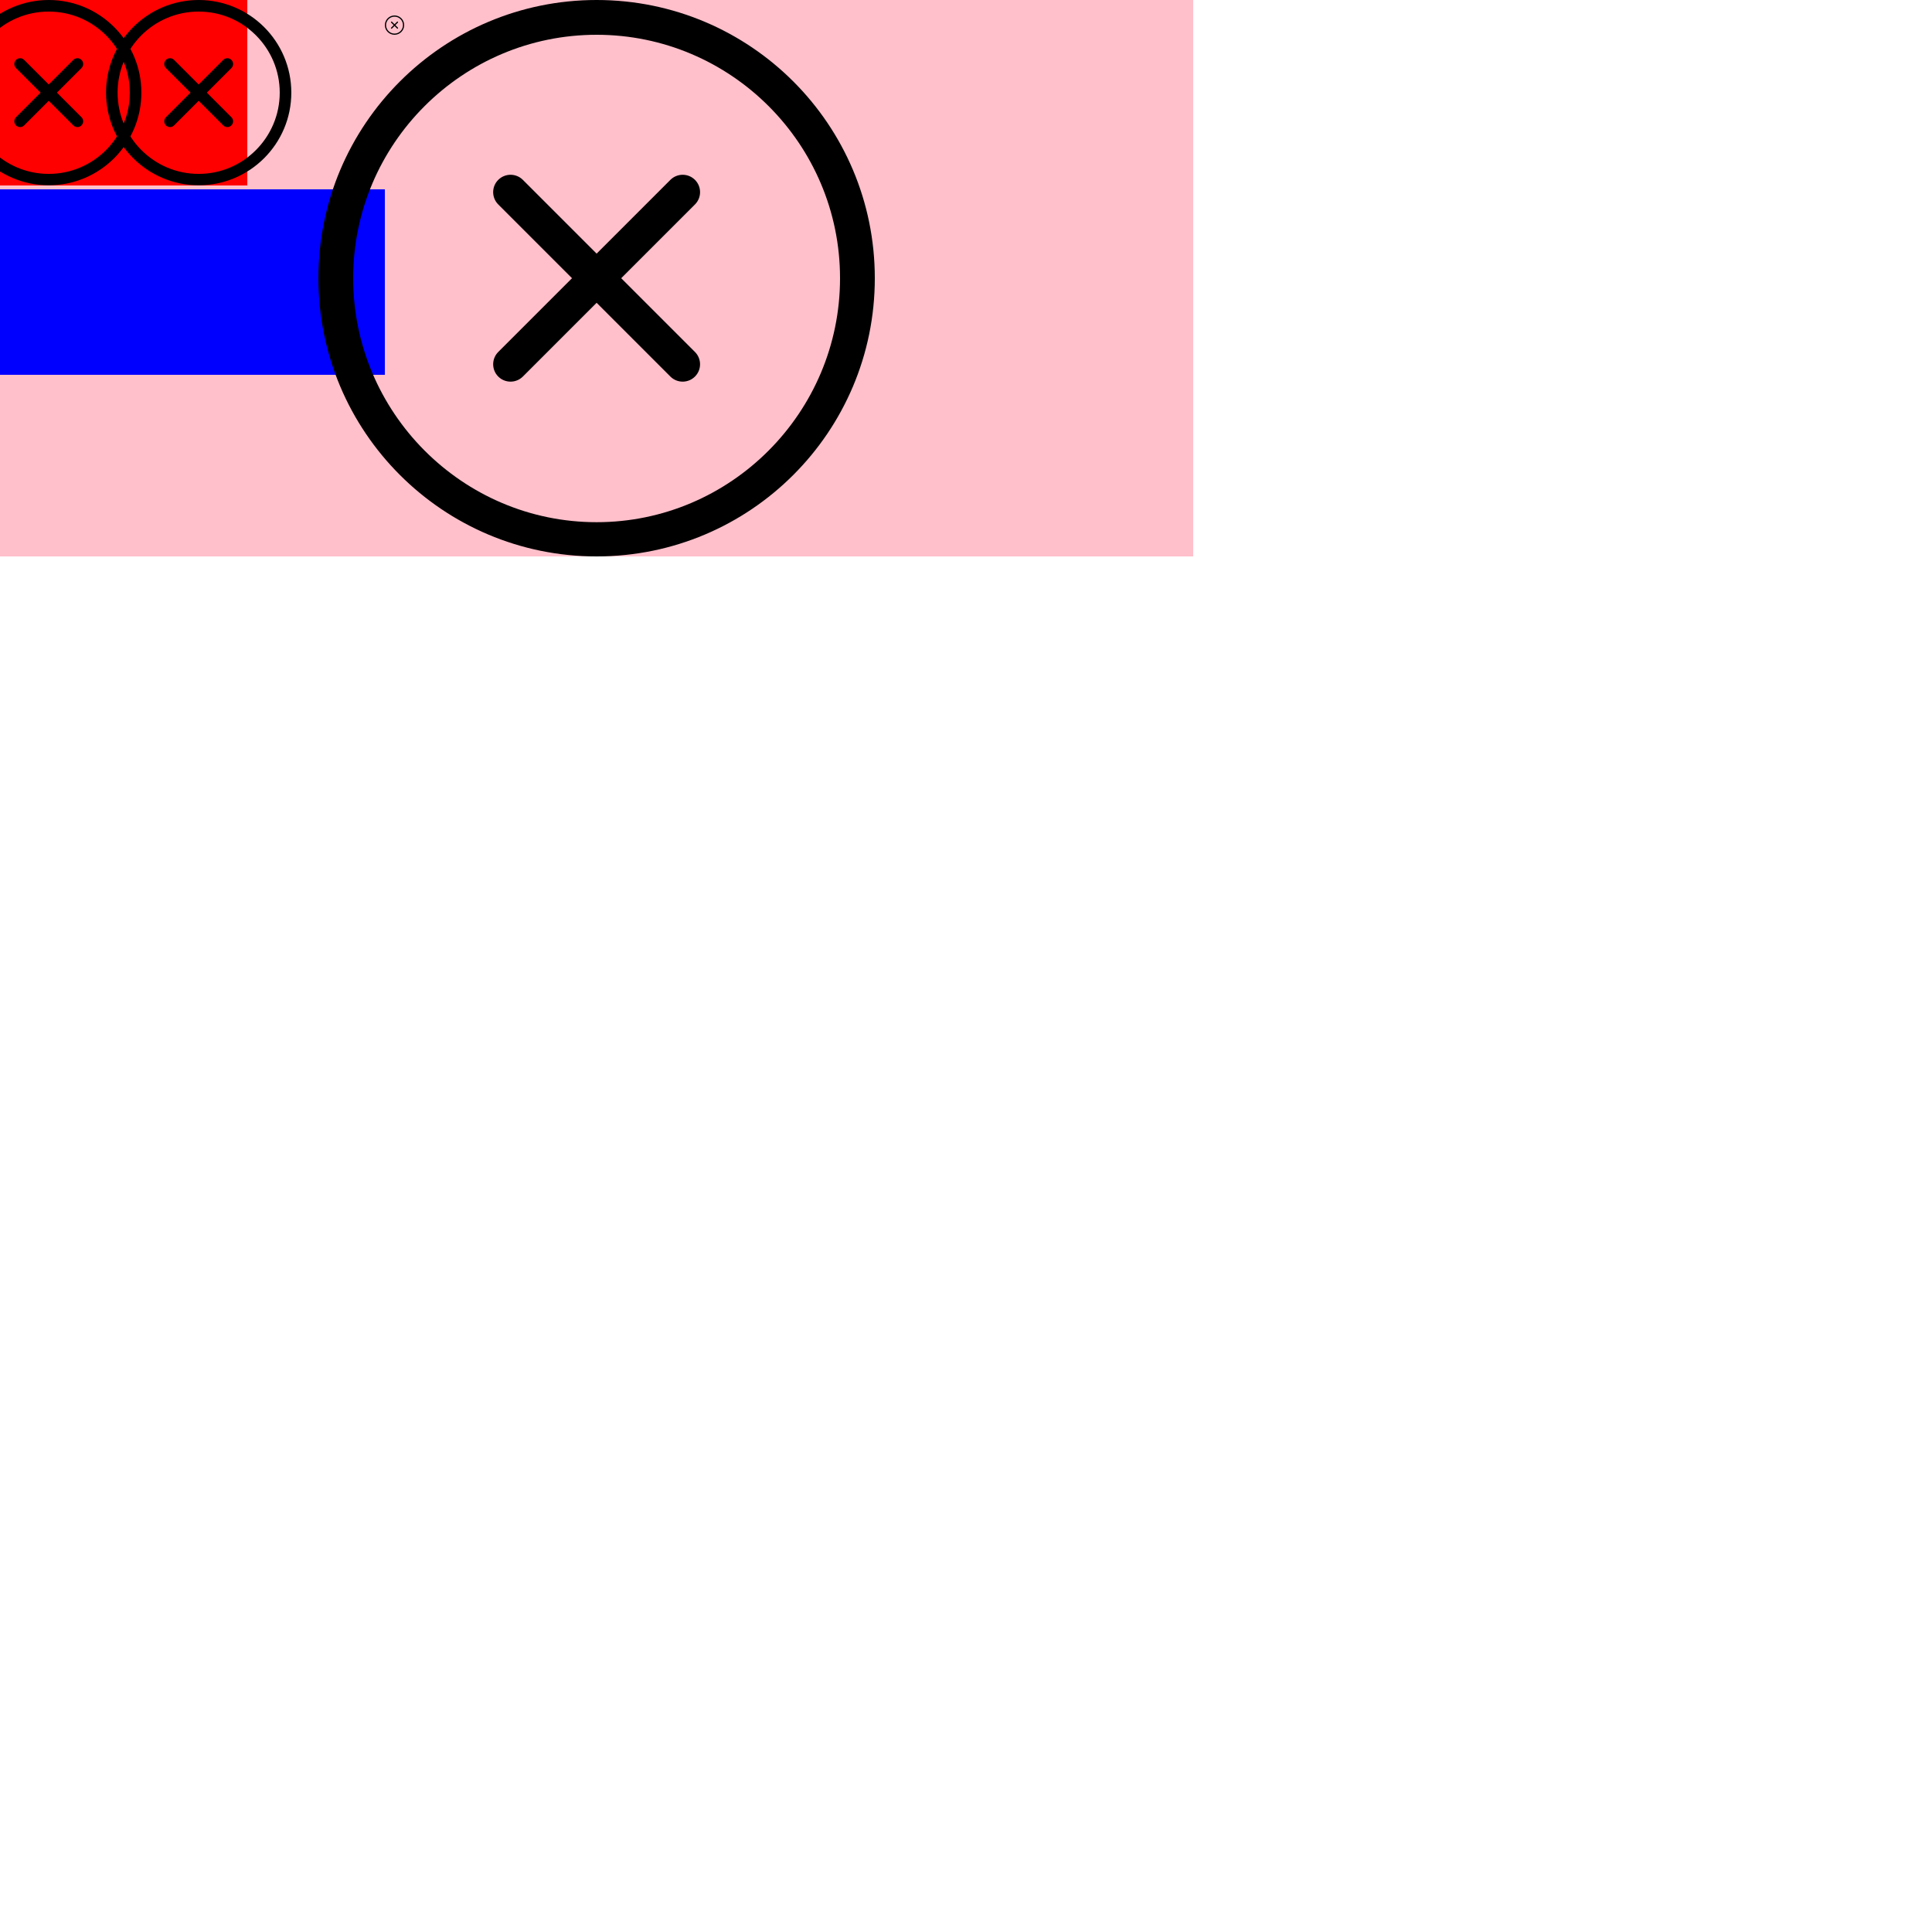
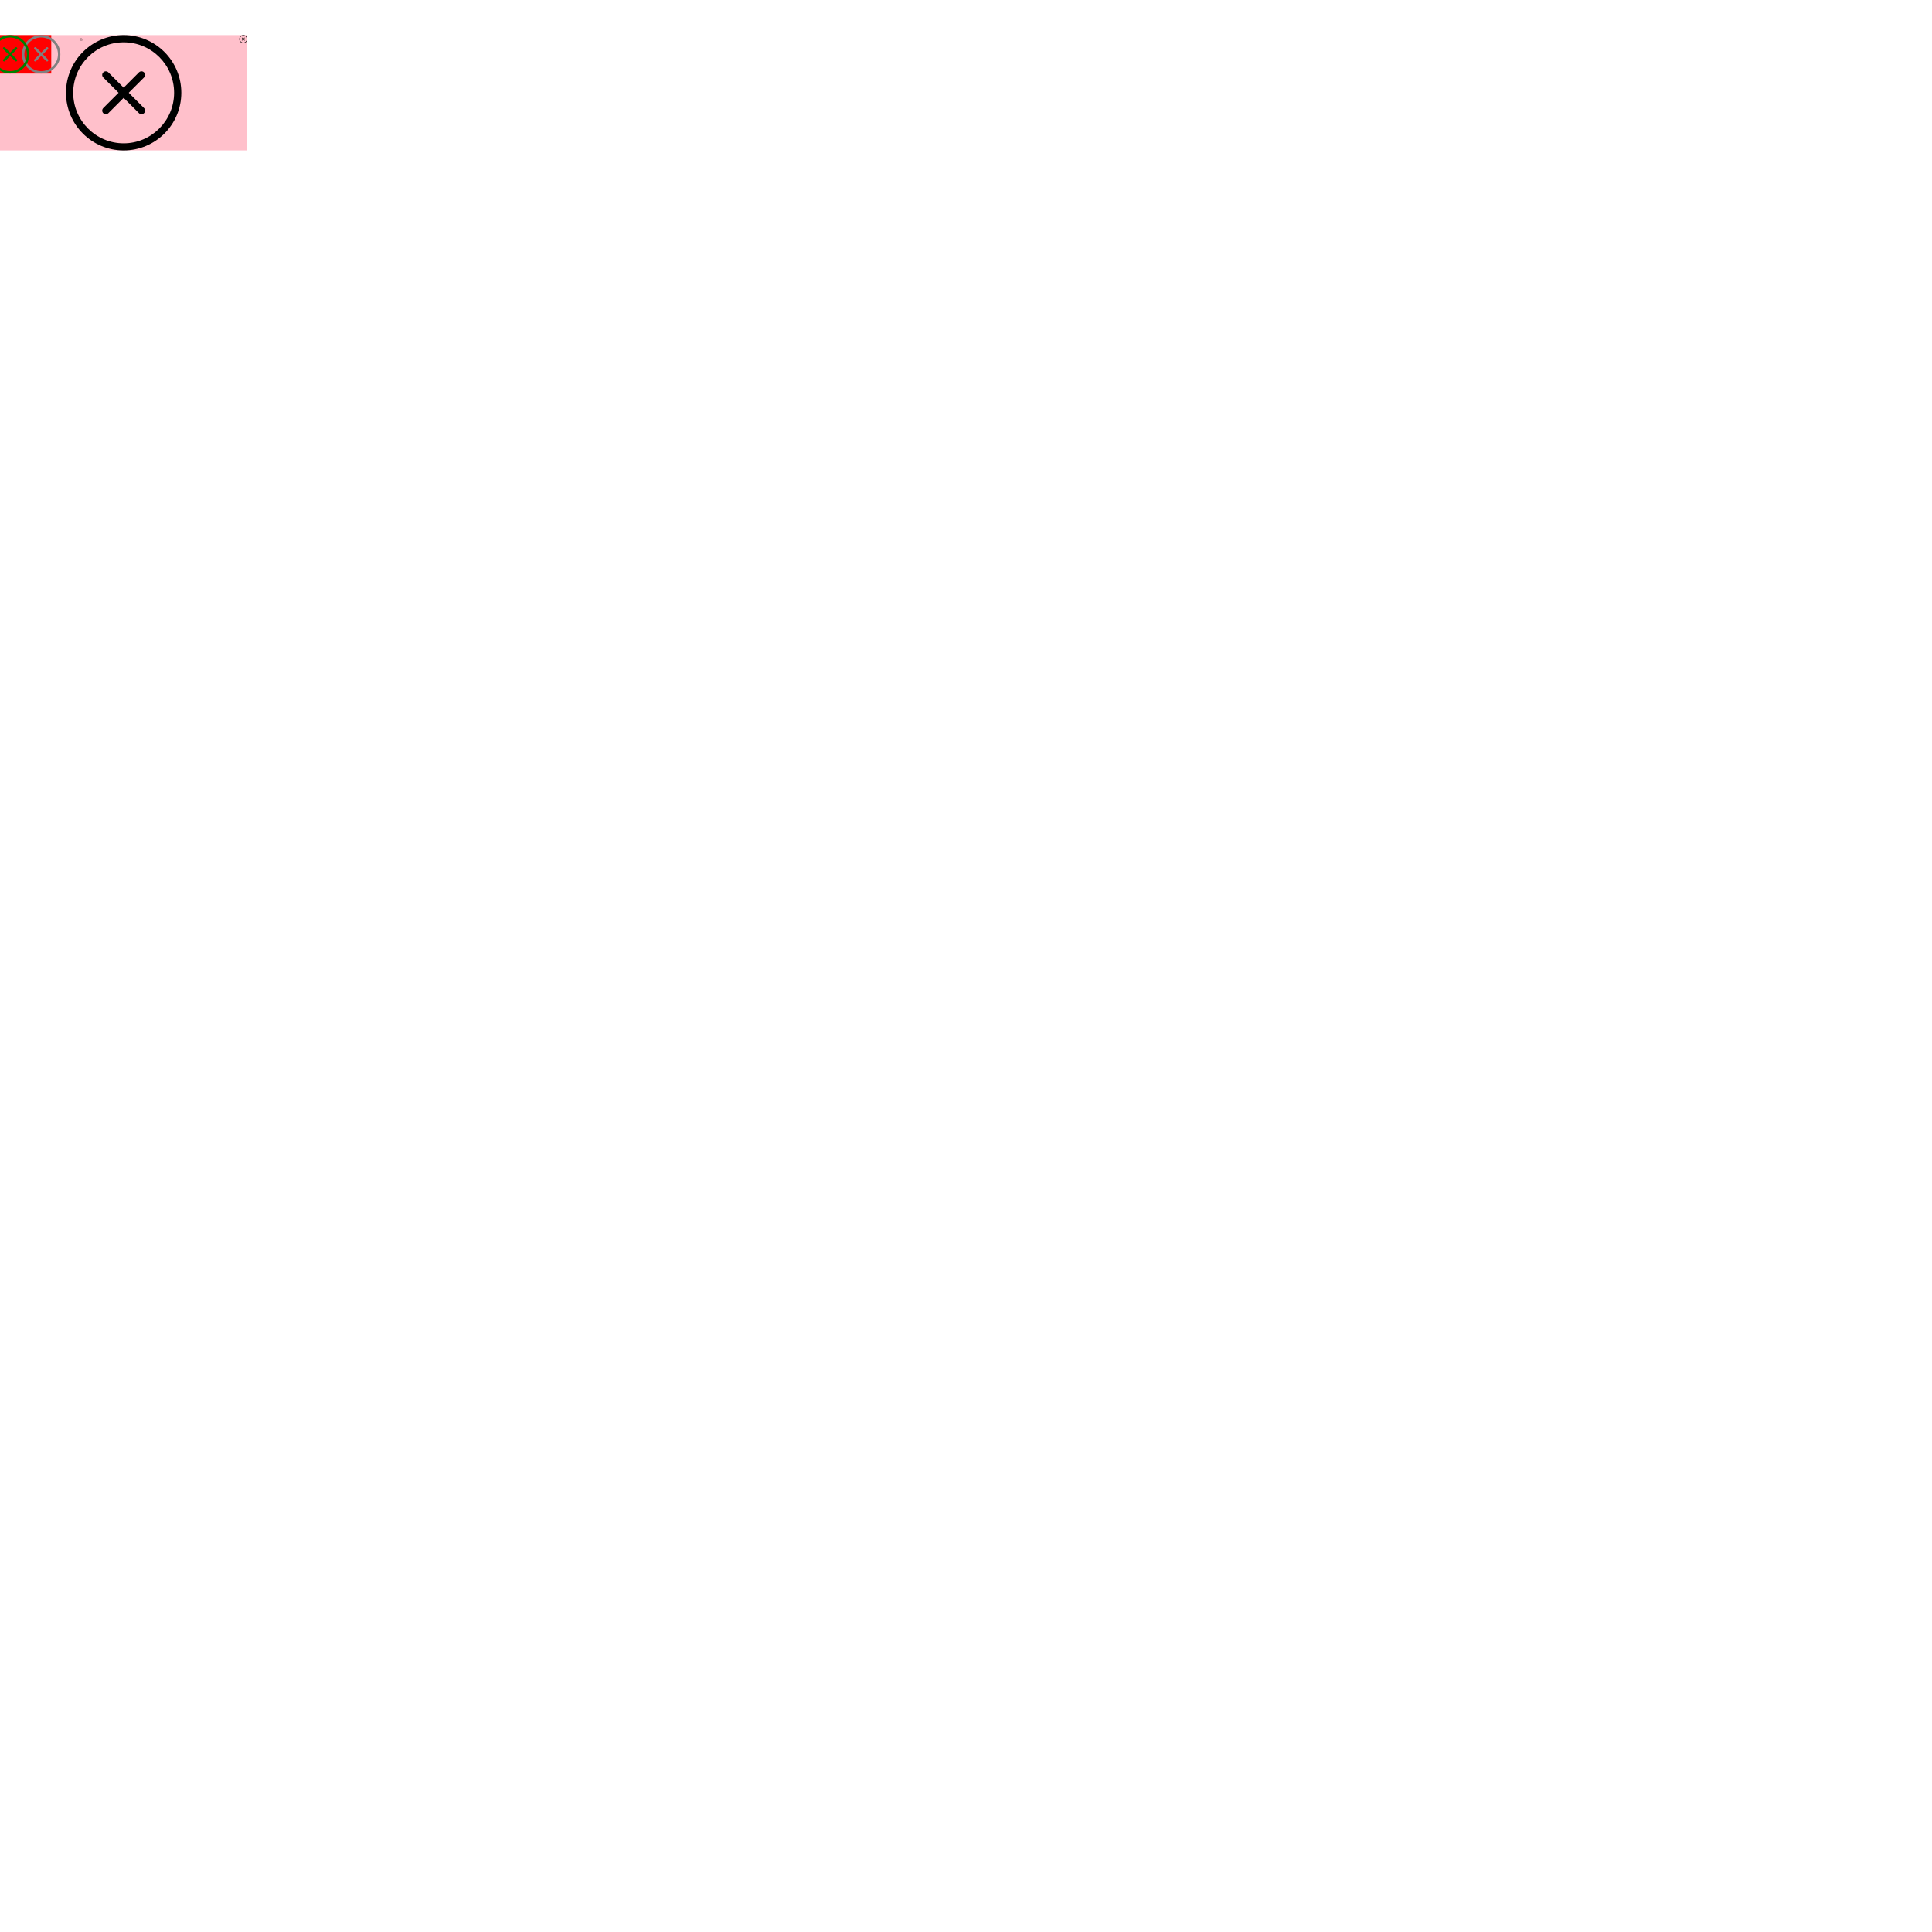
<svg xmlns="http://www.w3.org/2000/svg" xmlns:xlink="http://www.w3.org/1999/xlink" width="5000" height="5000">
  <defs>
    <svg id="close" width="100" height="100" x="2988" y="0" viewBox="0 0 32 32">
      <path d="M16 0c-8.836 0-16 7.163-16 16s7.163 16 16 16c8.837 0 16-7.163 16-16s-7.163-16-16-16zM16 30.032c-7.72 0-14-6.312-14-14.032s6.28-14 14-14 14 6.28 14 14-6.28 14.032-14 14.032zM21.657 10.344c-0.39-0.39-1.023-0.39-1.414 0l-4.242 4.242-4.242-4.242c-0.39-0.39-1.024-0.39-1.415 0s-0.39 1.024 0 1.414l4.242 4.242-4.242 4.242c-0.39 0.39-0.39 1.024 0 1.414s1.024 0.39 1.415 0l4.242-4.242 4.242 4.242c0.39 0.39 1.023 0.39 1.414 0s0.39-1.024 0-1.414l-4.242-4.242 4.242-4.242c0.391-0.391 0.391-1.024 0-1.414z" />
    </svg>
    <svg id="rect01" x="2988">
      <rect y="110" width="100" height="100" fill="gold" />
    </svg>
  </defs>
-   <svg width="3088" height="1440" viewbox="0 0 1440 3088">
-     <rect width="100%" height="100%" fill="pink" />
-     <rect width="640" height="480" fill="red" />
-     <rect y="490" width="996" height="480" fill="blue" />
-     <use xlink:href="#close" />
-     <use xlink:href="#close" transform="scale(.333)" />
-     <use xlink:href="#close" transform="translate(-388 0) scale(.333) " />
-     <svg id="close" width="50" height="50" x="996" y="40" viewBox="0 0 32 32">
-       <path d="M16 0c-8.836 0-16 7.163-16 16s7.163 16 16 16c8.837 0 16-7.163 16-16s-7.163-16-16-16zM16 30.032c-7.72 0-14-6.312-14-14.032s6.28-14 14-14 14 6.28 14 14-6.28 14.032-14 14.032zM21.657 10.344c-0.39-0.39-1.023-0.39-1.414 0l-4.242 4.242-4.242-4.242c-0.39-0.39-1.024-0.39-1.415 0s-0.39 1.024 0 1.414l4.242 4.242-4.242 4.242c-0.39 0.39-0.39 1.024 0 1.414s1.024 0.39 1.415 0l4.242-4.242 4.242 4.242c0.39 0.39 1.023 0.39 1.414 0s0.39-1.024 0-1.414l-4.242-4.242 4.242-4.242c0.391-0.391 0.391-1.024 0-1.414z" />
+   <svg width="640" height="480">
+     <svg viewBox="0 0 3088 1440">
+       <svg width="3088" height="1440">
+         <rect width="100%" height="100%" fill="pink" />
+         <rect width="640" height="480" fill="red" />
+         <use xlink:href="#close" />
+         <use xlink:href="#close" transform="scale(.333)" fill="gray" />
+         <use xlink:href="#close" transform="translate(-388 0) scale(.333)" fill="green" />
+         <svg width="33.3" height="33.3" x="996" y="40" viewBox="0 0 32 32">
+           <path d="M16 0c-8.836 0-16 7.163-16 16s7.163 16 16 16c8.837 0 16-7.163 16-16s-7.163-16-16-16zM16 30.032c-7.72 0-14-6.312-14-14.032s6.28-14 14-14 14 6.28 14 14-6.28 14.032-14 14.032zM21.657 10.344c-0.39-0.39-1.023-0.39-1.414 0l-4.242 4.242-4.242-4.242c-0.39-0.39-1.024-0.39-1.415 0s-0.39 1.024 0 1.414l4.242 4.242-4.242 4.242c-0.39 0.39-0.39 1.024 0 1.414s1.024 0.39 1.415 0l4.242-4.242 4.242 4.242c0.39 0.39 1.023 0.39 1.414 0s0.39-1.024 0-1.414l-4.242-4.242 4.242-4.242c0.391-0.391 0.391-1.024 0-1.414z" />
+         </svg>
+         <svg width="100" height="100" x="2988" y="0" viewBox="0 0 32 32">
+           <path d="M16 0c-8.836 0-16 7.163-16 16s7.163 16 16 16c8.837 0 16-7.163 16-16s-7.163-16-16-16zM16 30.032c-7.72 0-14-6.312-14-14.032s6.28-14 14-14 14 6.28 14 14-6.28 14.032-14 14.032zM21.657 10.344c-0.39-0.39-1.023-0.39-1.414 0l-4.242 4.242-4.242-4.242c-0.39-0.39-1.024-0.39-1.415 0s-0.39 1.024 0 1.414l4.242 4.242-4.242 4.242c-0.39 0.39-0.39 1.024 0 1.414s1.024 0.39 1.415 0l4.242-4.242 4.242 4.242c0.39 0.39 1.023 0.39 1.414 0s0.39-1.024 0-1.414l-4.242-4.242 4.242-4.242c0.391-0.391 0.391-1.024 0-1.414z" />
+         </svg>
+         <use xlink:href="#rect01" transform="translate(-2348 0)" />
+       </svg>
    </svg>
-     <use xlink:href="#rect01" transform="translate(-2348 0)" />
  </svg>
</svg>
